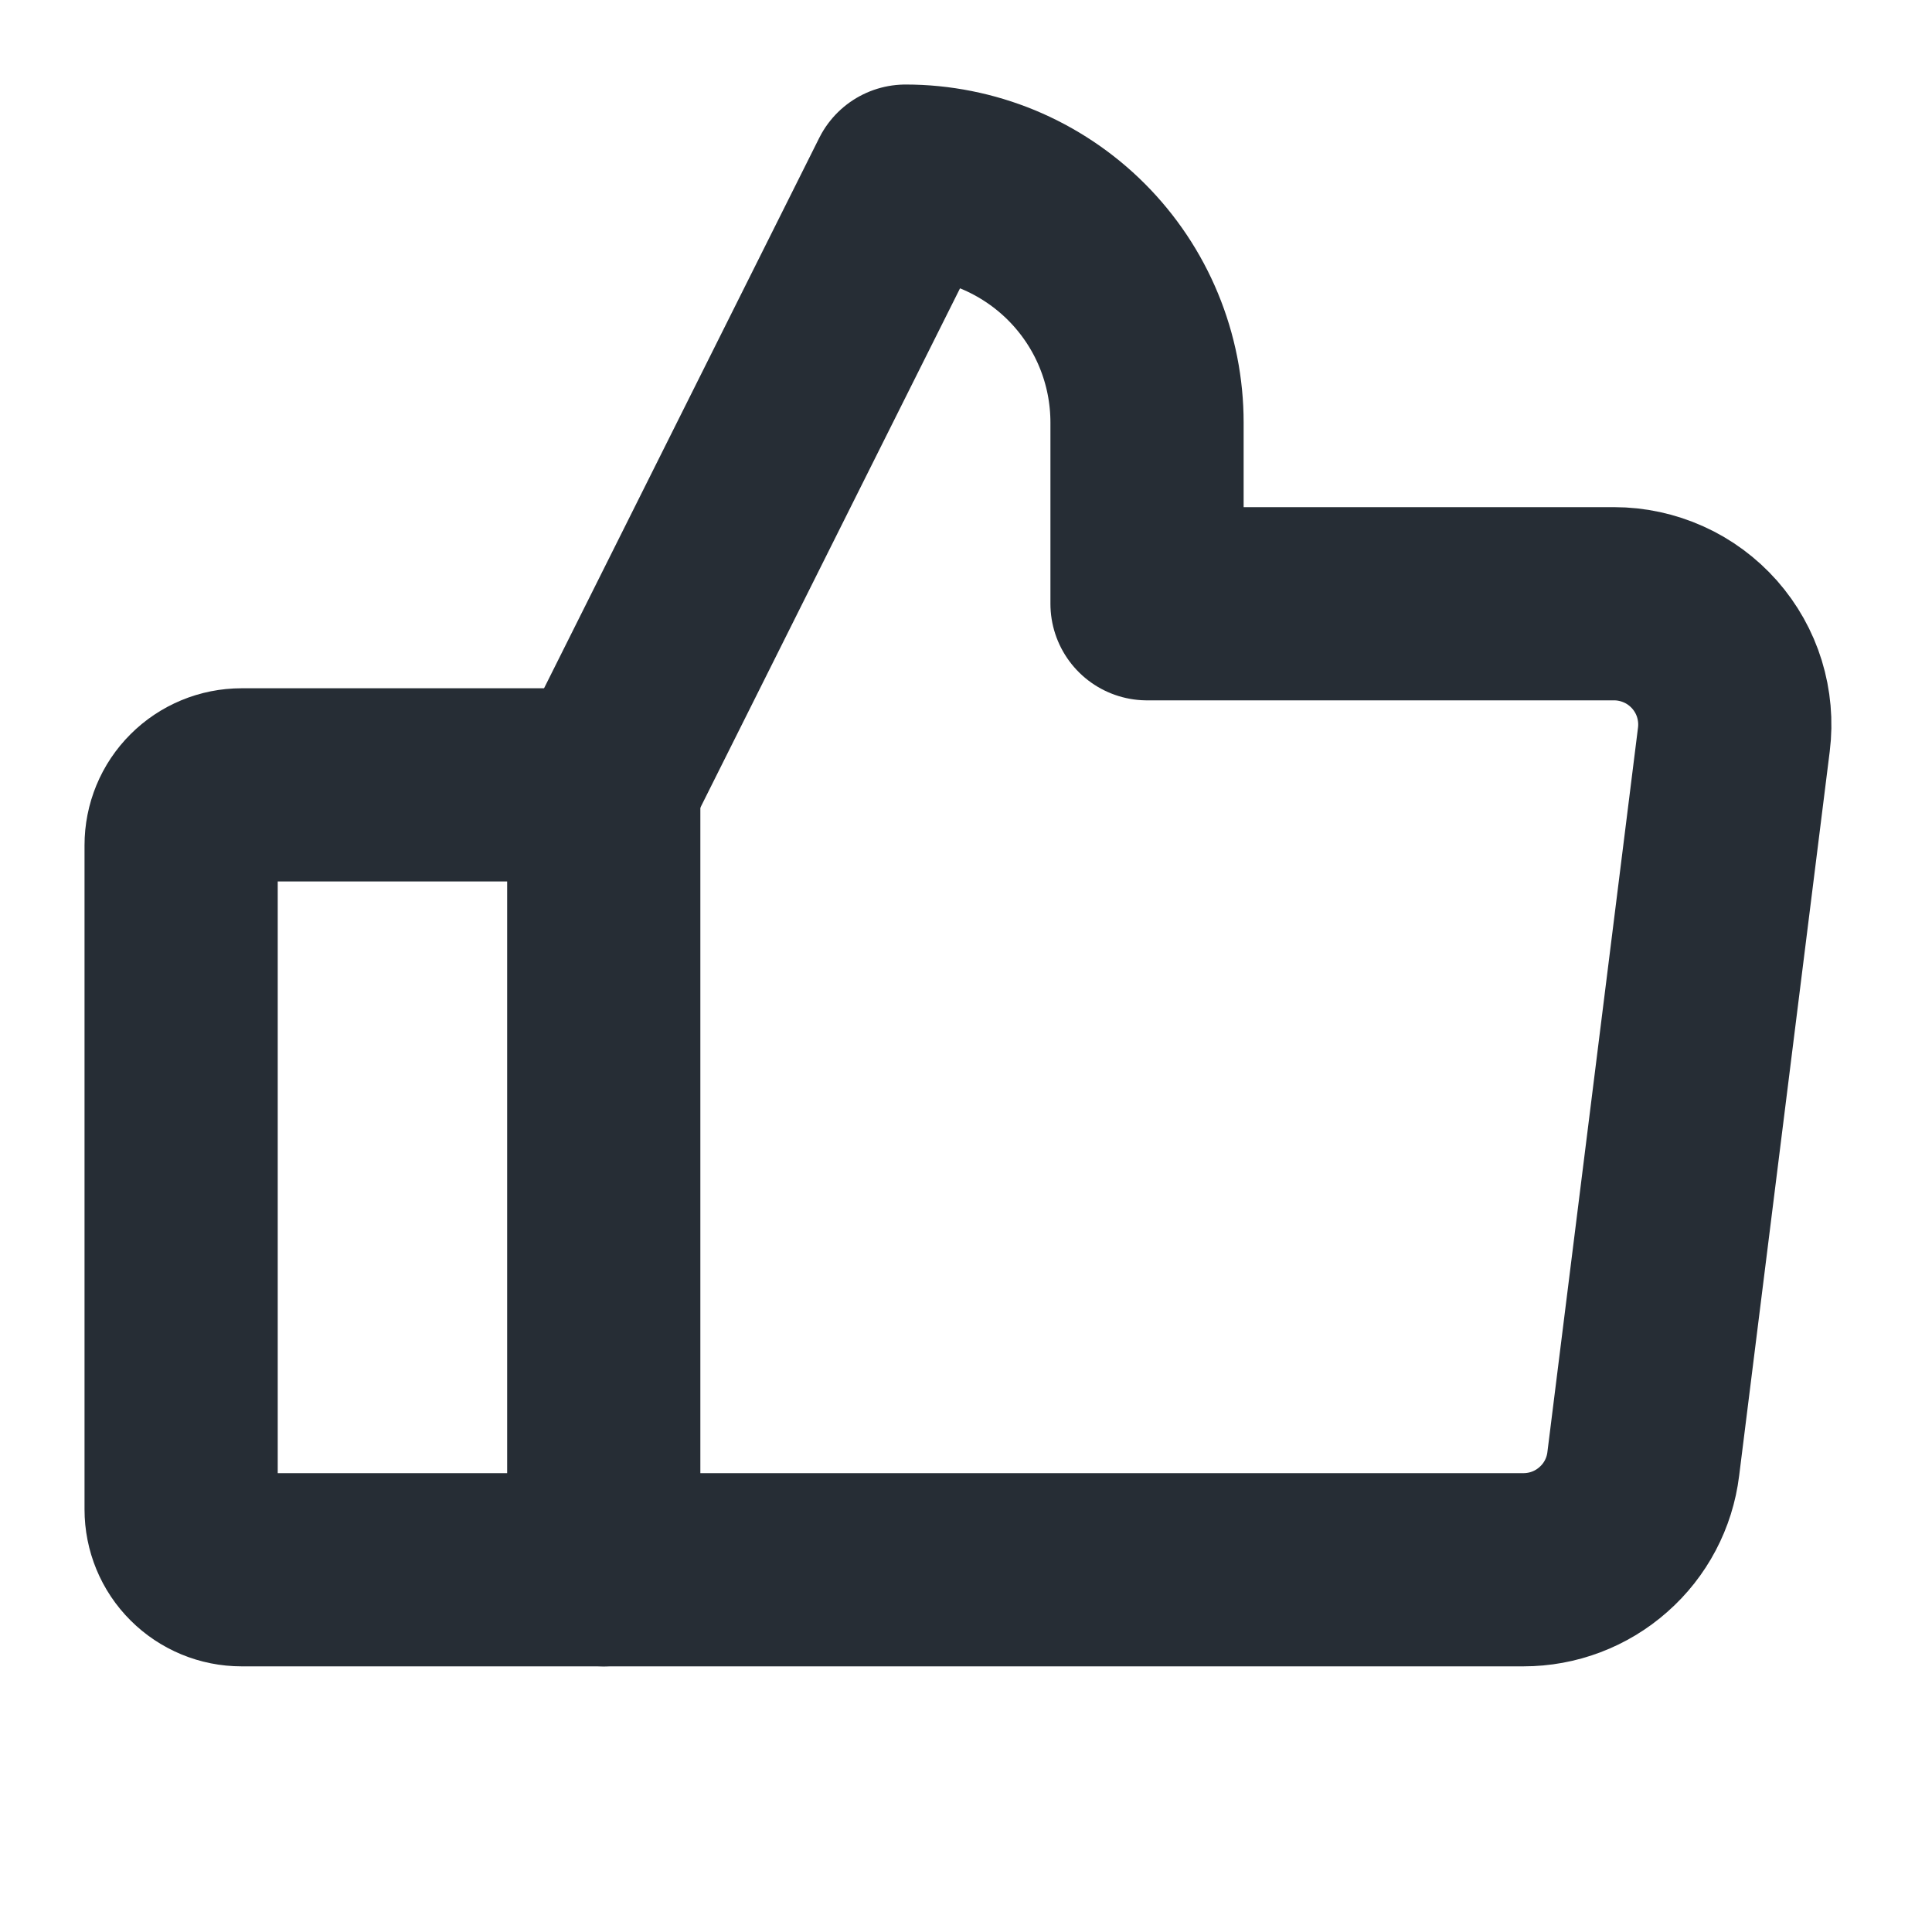
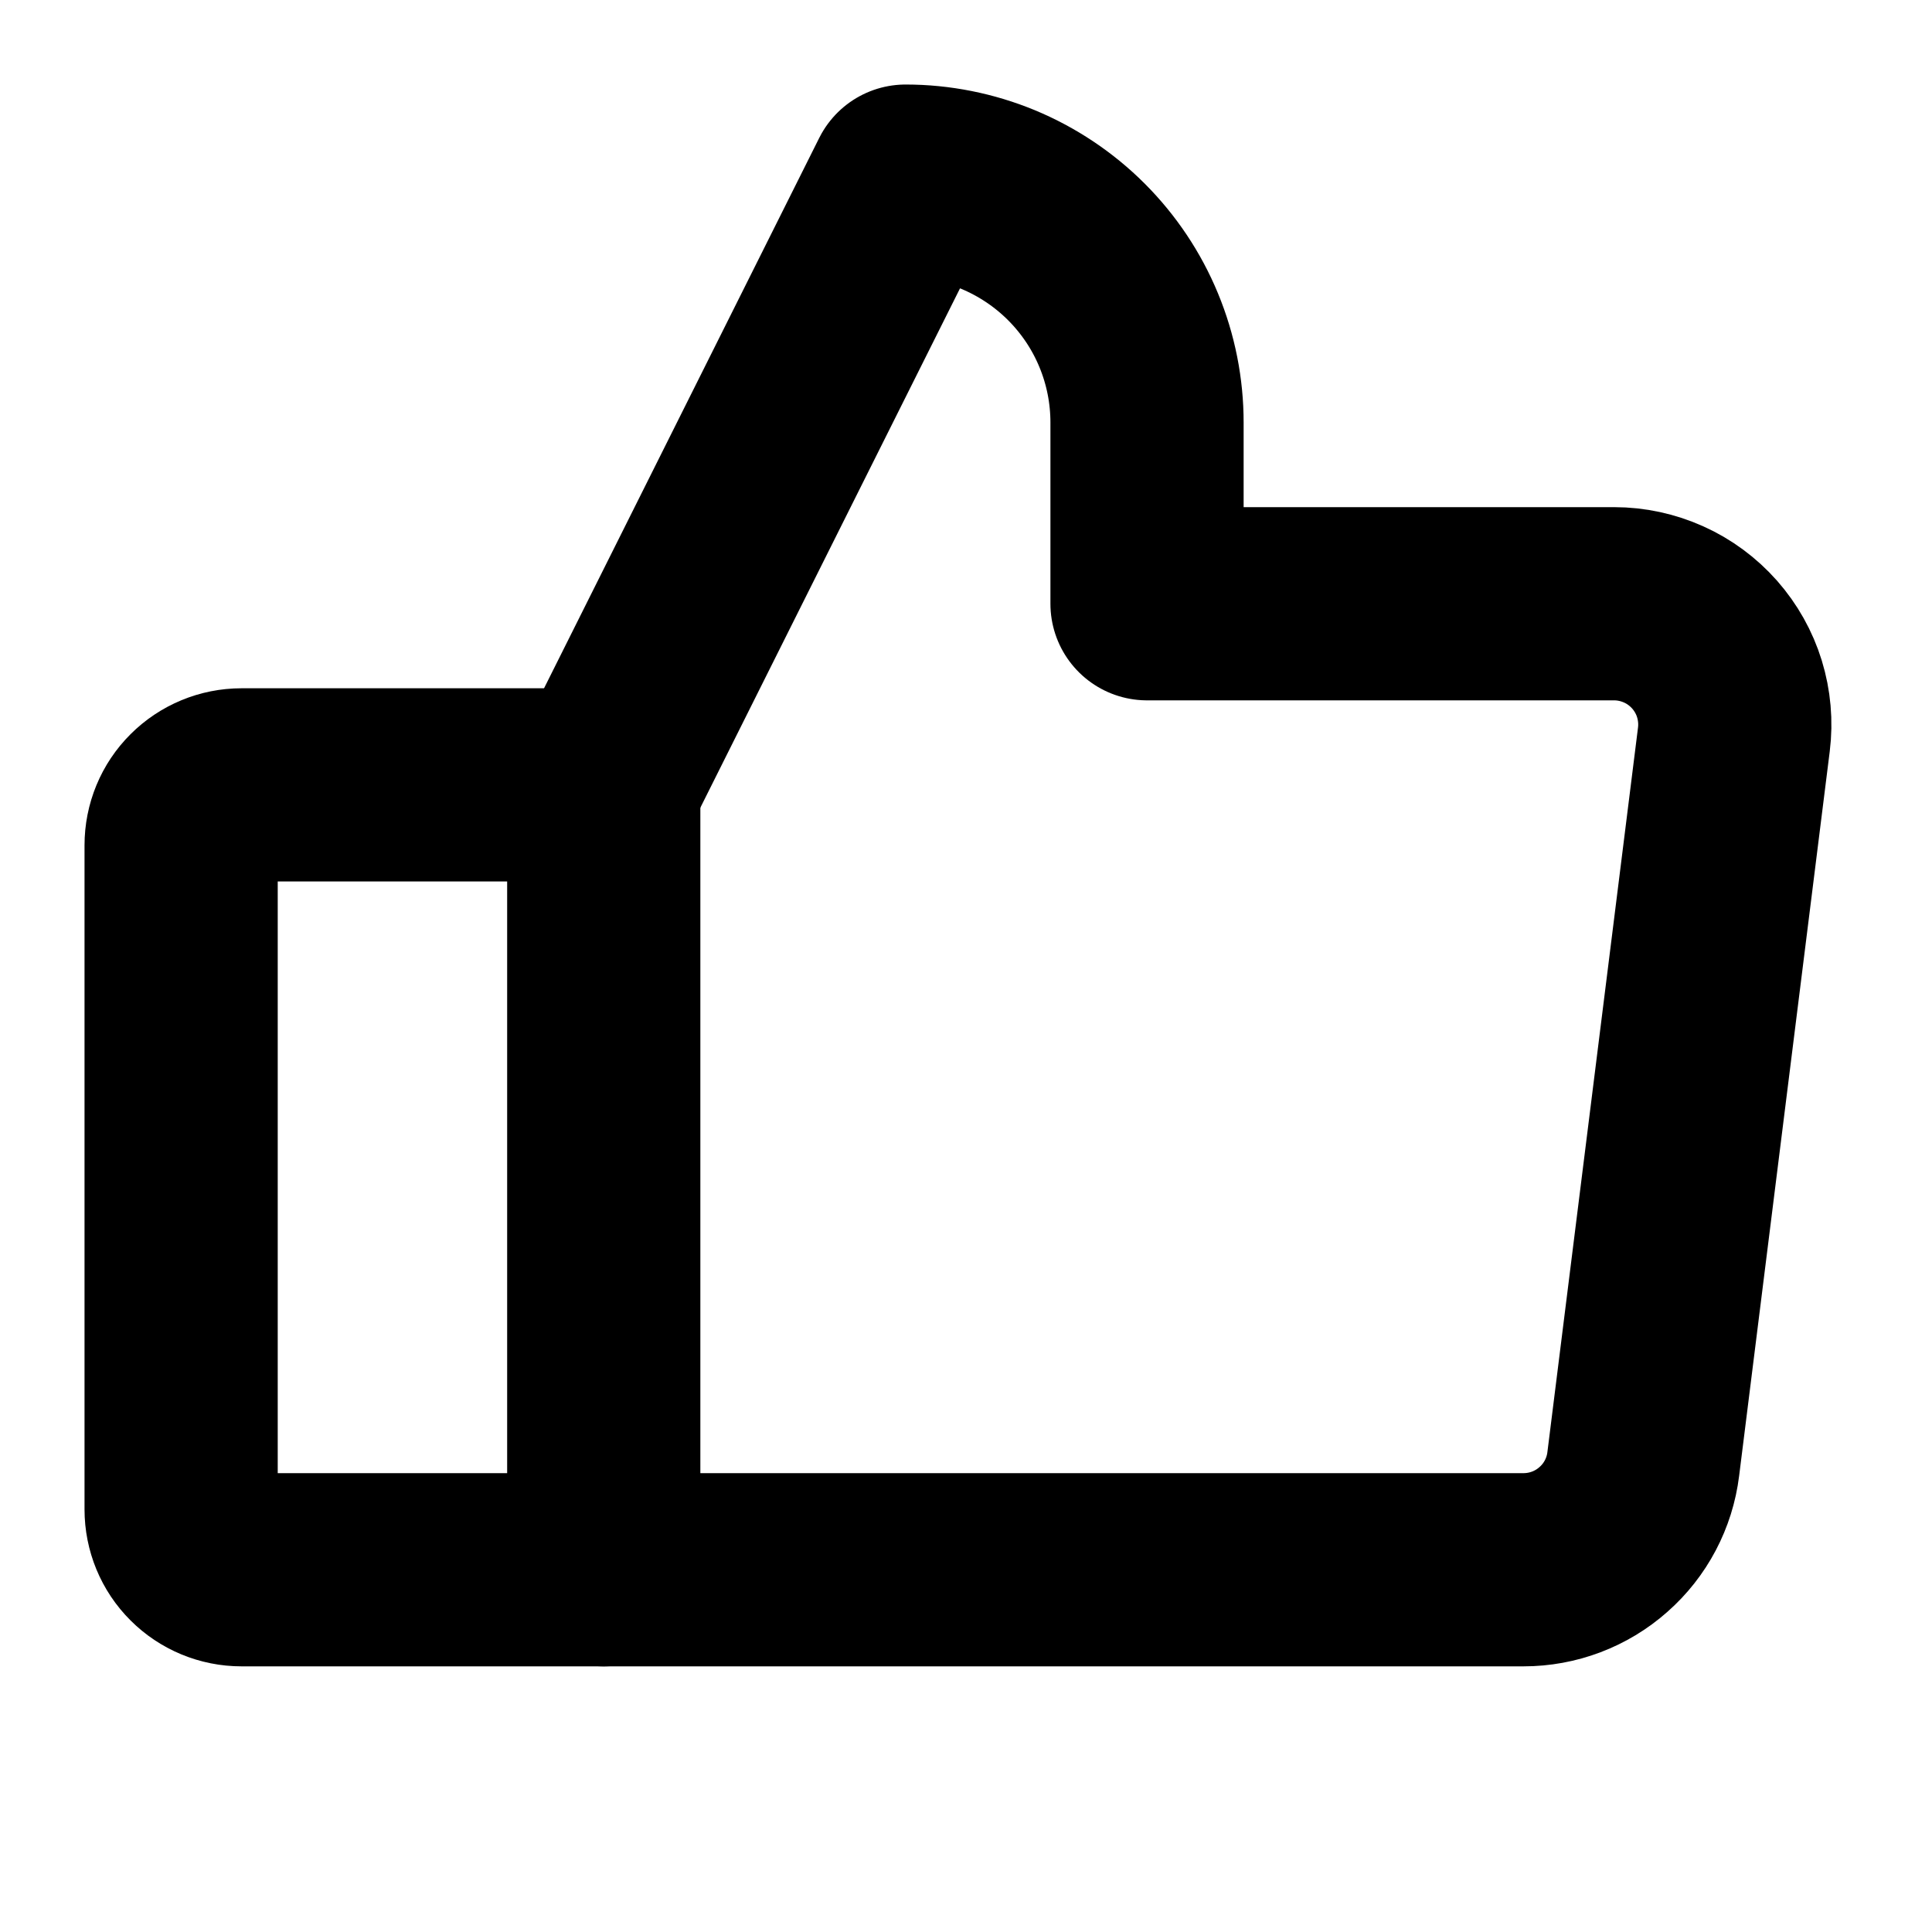
- <svg xmlns="http://www.w3.org/2000/svg" width="20" height="20" viewBox="0 0 20 20" fill="none">
-   <path d="M2.5 8.125H6.25V16.25H2.5C2.334 16.25 2.175 16.184 2.058 16.067C1.94 15.95 1.875 15.791 1.875 15.625V8.75C1.875 8.584 1.94 8.425 2.058 8.308C2.175 8.191 2.334 8.125 2.5 8.125V8.125Z" stroke="#262D35" stroke-width="2" stroke-linecap="round" stroke-linejoin="round" />
-   <path d="M6.25 8.125L9.375 1.875C9.703 1.875 10.028 1.94 10.331 2.065C10.634 2.191 10.91 2.375 11.142 2.607C11.374 2.839 11.559 3.115 11.684 3.418C11.81 3.722 11.874 4.047 11.874 4.375V6.25H16.709C16.886 6.25 17.061 6.288 17.223 6.361C17.384 6.433 17.528 6.54 17.646 6.673C17.763 6.806 17.851 6.962 17.903 7.131C17.955 7.301 17.971 7.479 17.949 7.655L17.011 15.155C16.974 15.457 16.827 15.736 16.598 15.937C16.37 16.139 16.076 16.25 15.771 16.25H6.25" stroke="#262D35" stroke-width="2" stroke-linecap="round" stroke-linejoin="round" />
+ <svg xmlns="http://www.w3.org/2000/svg" viewBox="0 0 20 20" fill="none">
+   <path d="M2.5 8.125H6.25V16.25H2.5C2.334 16.25 2.175 16.184 2.058 16.067C1.94 15.95 1.875 15.791 1.875 15.625V8.75C1.875 8.584 1.94 8.425 2.058 8.308C2.175 8.191 2.334 8.125 2.5 8.125V8.125Z" stroke="currentColor" stroke-width="2" stroke-linecap="round" stroke-linejoin="round" />
+   <path d="M6.25 8.125L9.375 1.875C9.703 1.875 10.028 1.94 10.331 2.065C10.634 2.191 10.91 2.375 11.142 2.607C11.374 2.839 11.559 3.115 11.684 3.418C11.81 3.722 11.874 4.047 11.874 4.375V6.25H16.709C16.886 6.25 17.061 6.288 17.223 6.361C17.384 6.433 17.528 6.54 17.646 6.673C17.763 6.806 17.851 6.962 17.903 7.131C17.955 7.301 17.971 7.479 17.949 7.655L17.011 15.155C16.974 15.457 16.827 15.736 16.598 15.937C16.37 16.139 16.076 16.25 15.771 16.25H6.25" stroke="currentColor" stroke-width="2" stroke-linecap="round" stroke-linejoin="round" />
</svg>
